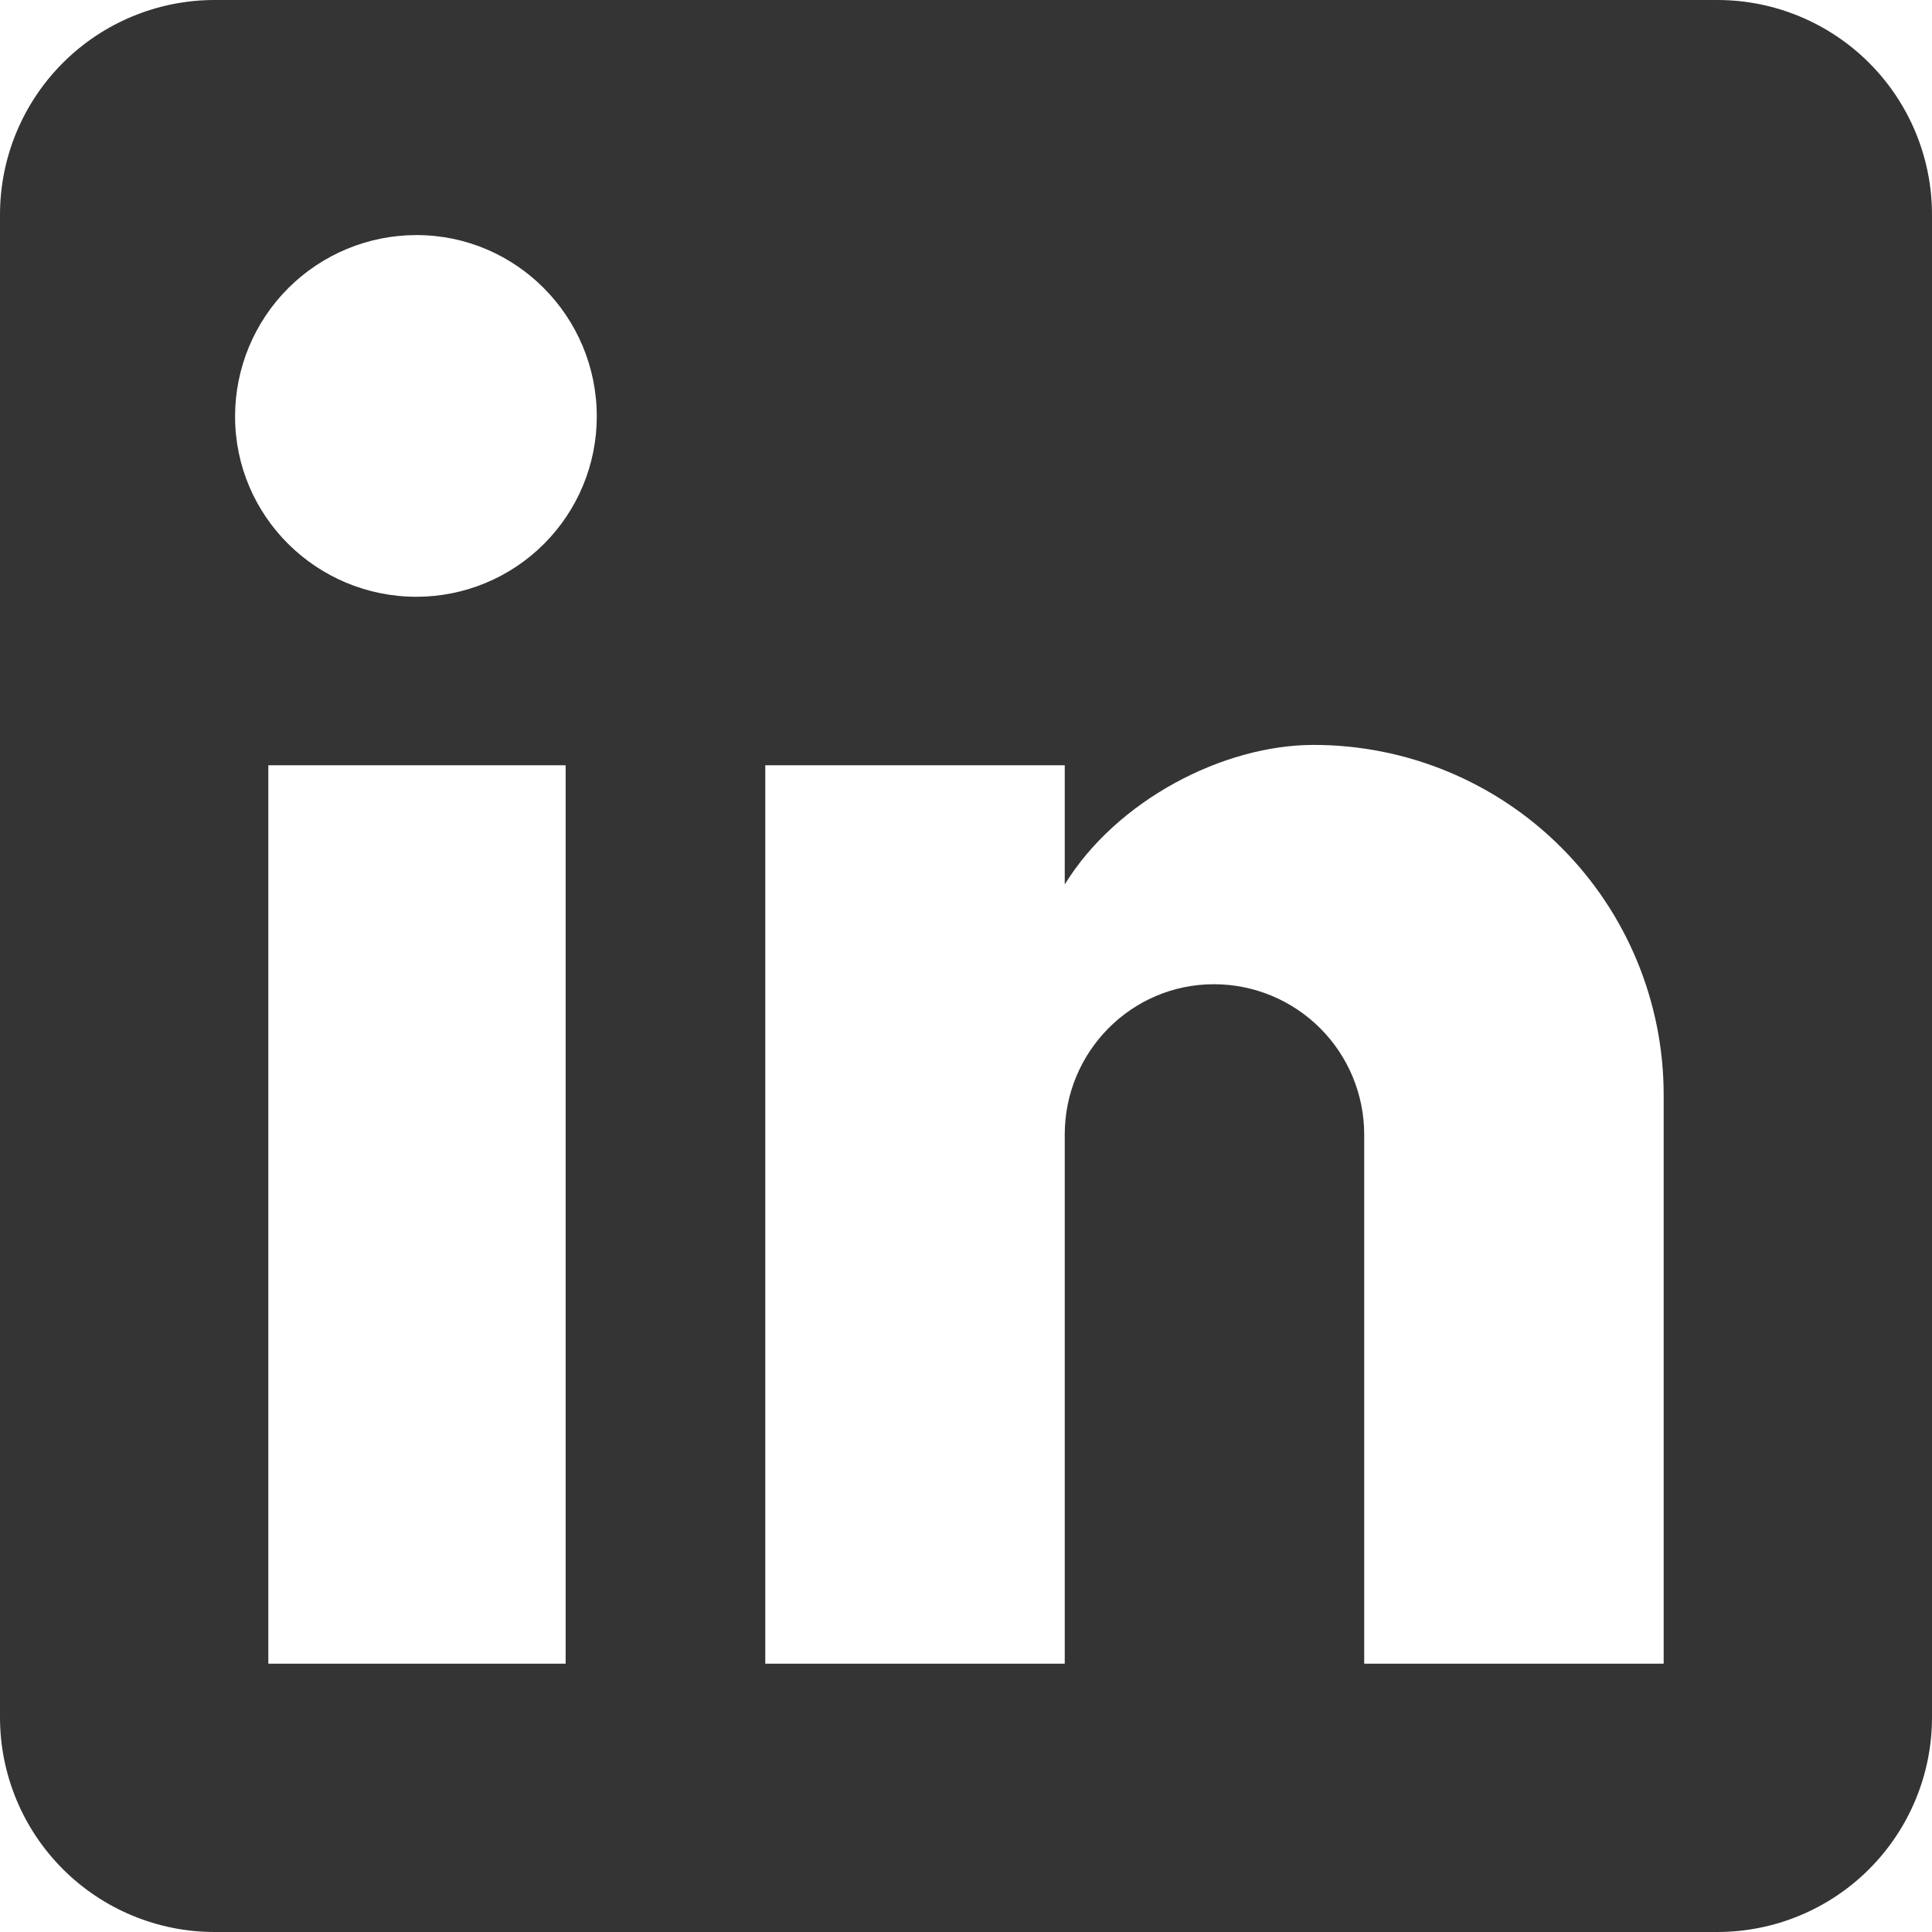
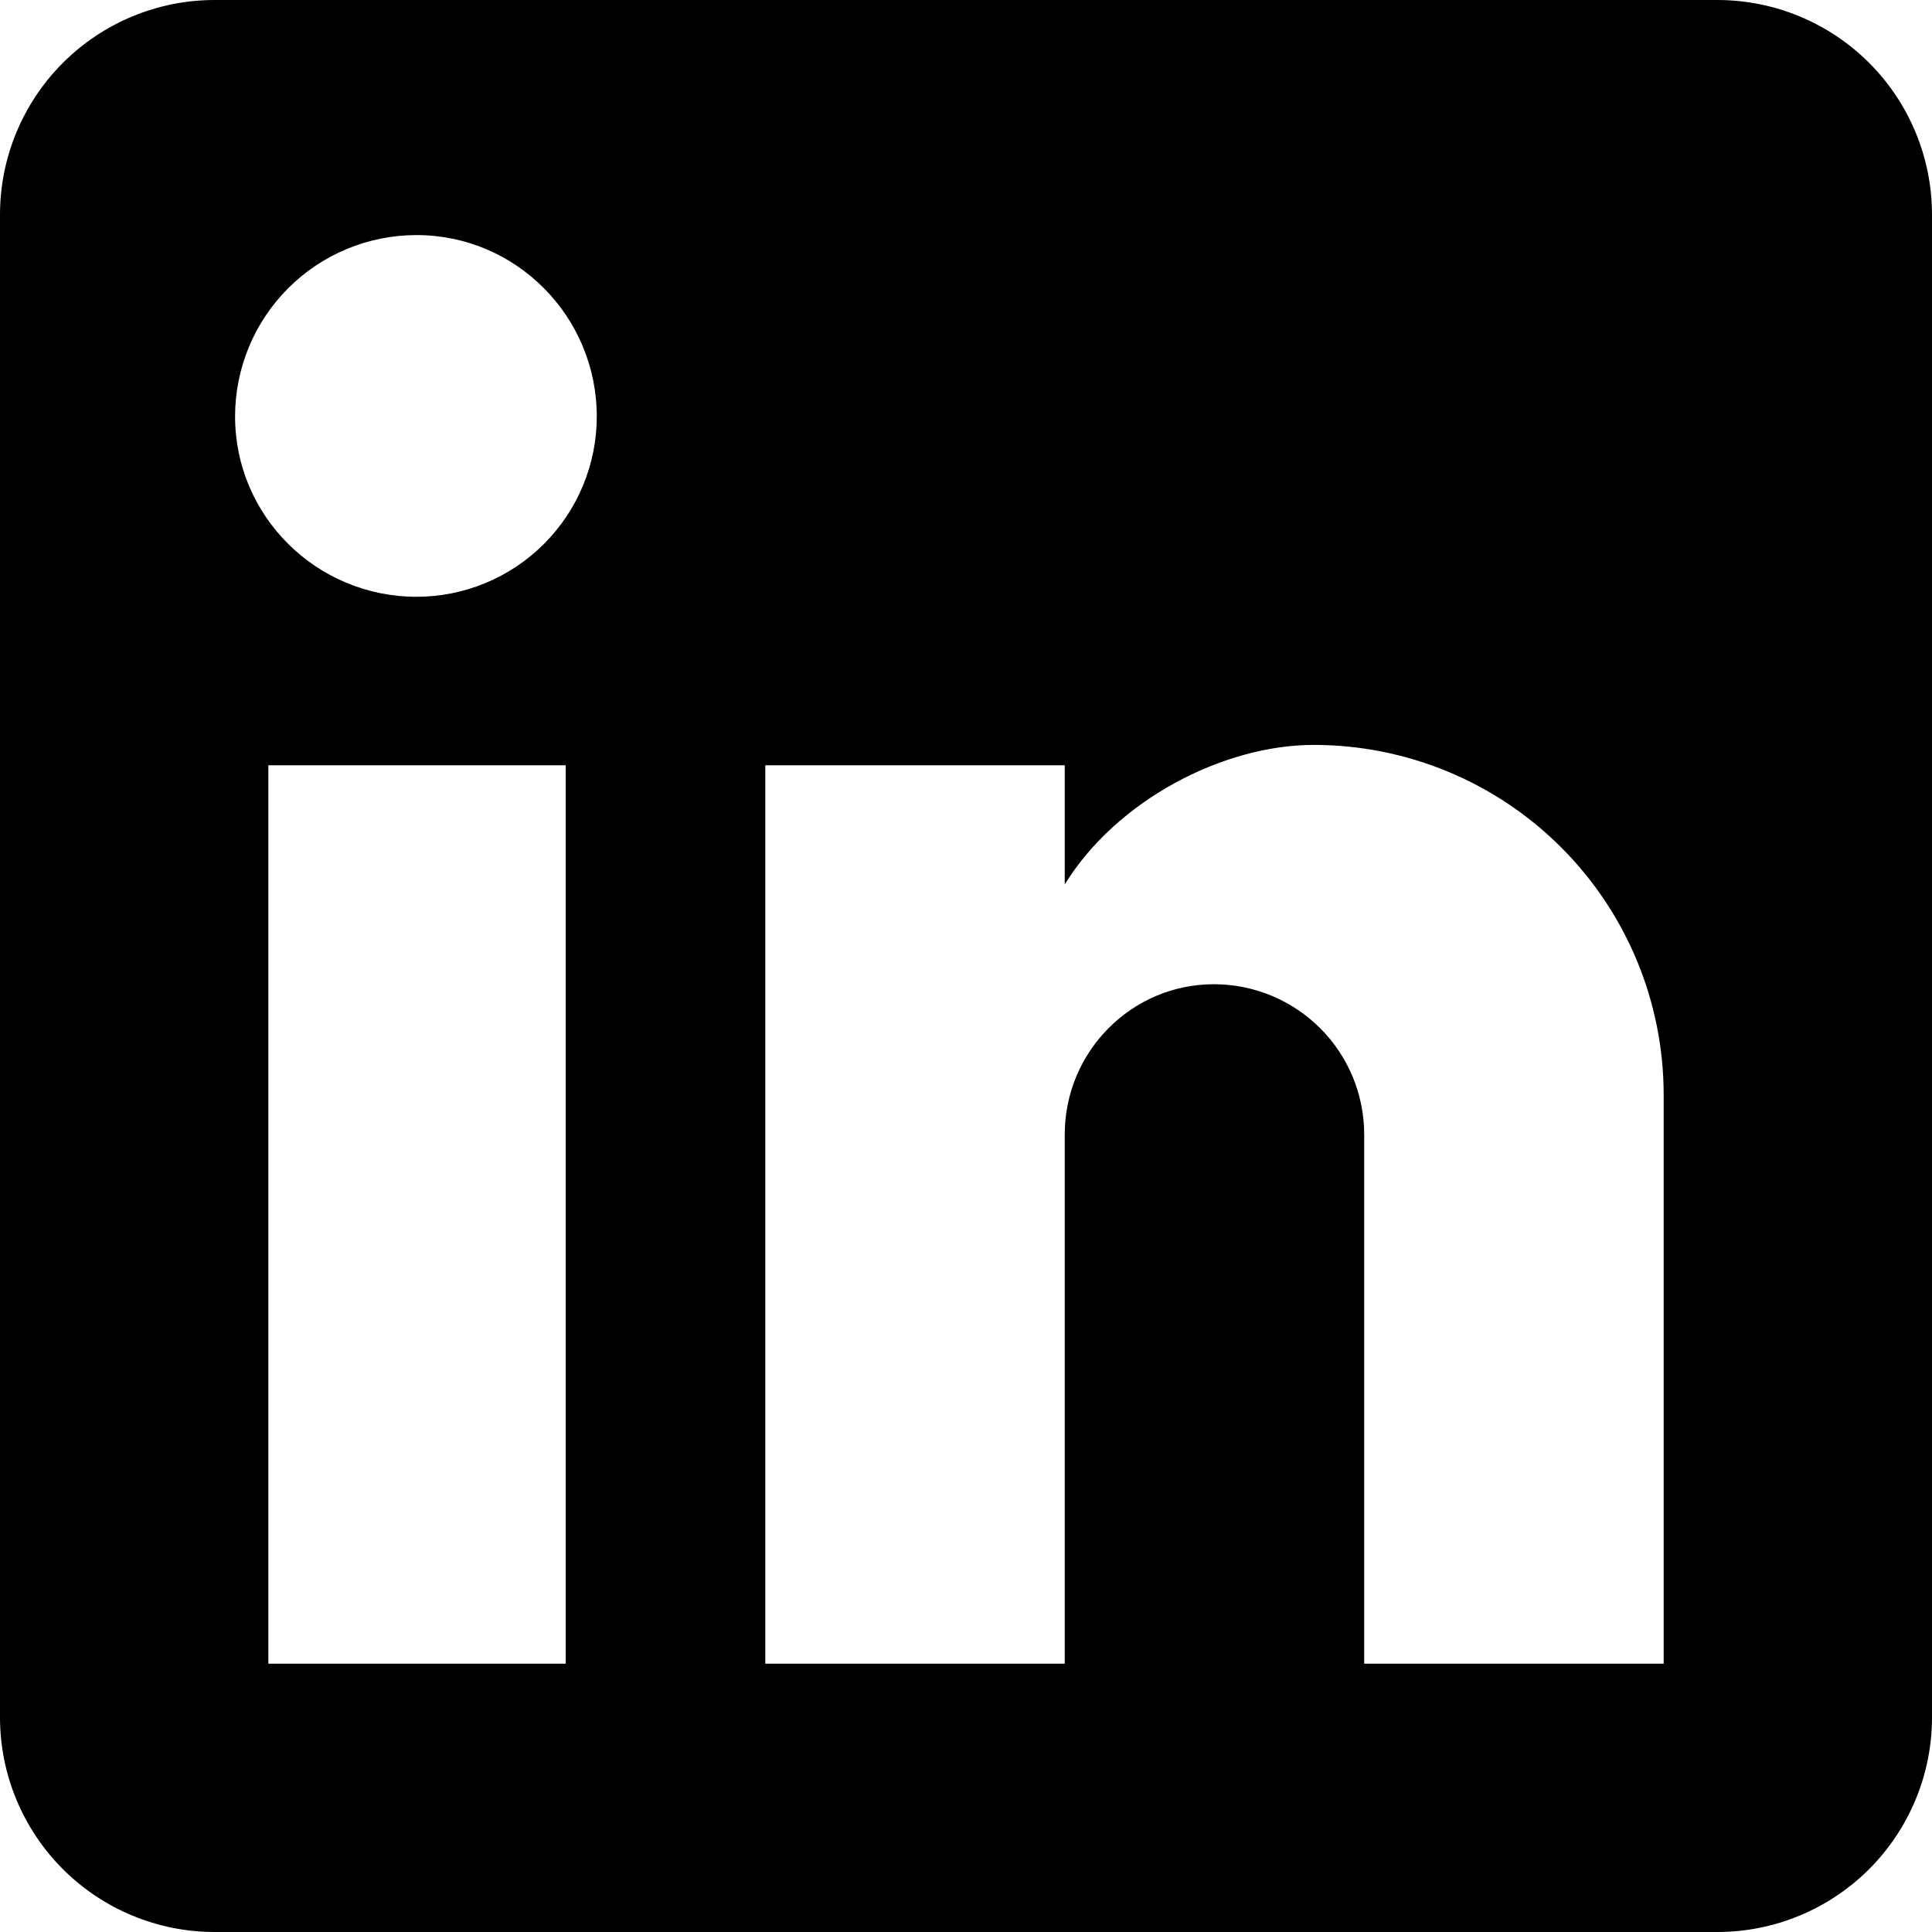
- <svg xmlns="http://www.w3.org/2000/svg" width="46" height="46" viewBox="0 0 46 46" fill="none">
-   <path d="M40.889 0C42.244 0 43.544 0.538 44.503 1.497C45.462 2.456 46 3.756 46 5.111V40.889C46 42.244 45.462 43.544 44.503 44.503C43.544 45.462 42.244 46 40.889 46H5.111C3.756 46 2.456 45.462 1.497 44.503C0.538 43.544 0 42.244 0 40.889V5.111C0 3.756 0.538 2.456 1.497 1.497C2.456 0.538 3.756 0 5.111 0H40.889ZM39.611 39.611V26.067C39.611 23.857 38.733 21.738 37.171 20.176C35.609 18.613 33.489 17.736 31.28 17.736C29.108 17.736 26.578 19.064 25.351 21.058V18.221H18.221V39.611H25.351V27.012C25.351 25.044 26.936 23.434 28.903 23.434C29.852 23.434 30.762 23.811 31.433 24.482C32.104 25.153 32.481 26.063 32.481 27.012V39.611H39.611ZM9.916 14.209C11.054 14.209 12.146 13.757 12.951 12.951C13.757 12.146 14.209 11.054 14.209 9.916C14.209 7.539 12.292 5.597 9.916 5.597C8.77 5.597 7.672 6.052 6.862 6.862C6.052 7.672 5.597 8.77 5.597 9.916C5.597 12.292 7.539 14.209 9.916 14.209ZM13.468 39.611V18.221H6.389V39.611H13.468Z" fill="#343434" />
+ <svg xmlns="http://www.w3.org/2000/svg" width="46" height="46" viewBox="0 0 46 46">
+   <path d="M40.889 0C42.244 0 43.544 0.538 44.503 1.497C45.462 2.456 46 3.756 46 5.111V40.889C46 42.244 45.462 43.544 44.503 44.503C43.544 45.462 42.244 46 40.889 46H5.111C3.756 46 2.456 45.462 1.497 44.503C0.538 43.544 0 42.244 0 40.889V5.111C0 3.756 0.538 2.456 1.497 1.497C2.456 0.538 3.756 0 5.111 0H40.889ZM39.611 39.611V26.067C39.611 23.857 38.733 21.738 37.171 20.176C35.609 18.613 33.489 17.736 31.28 17.736C29.108 17.736 26.578 19.064 25.351 21.058V18.221H18.221V39.611H25.351V27.012C25.351 25.044 26.936 23.434 28.903 23.434C29.852 23.434 30.762 23.811 31.433 24.482C32.104 25.153 32.481 26.063 32.481 27.012V39.611H39.611ZM9.916 14.209C11.054 14.209 12.146 13.757 12.951 12.951C13.757 12.146 14.209 11.054 14.209 9.916C14.209 7.539 12.292 5.597 9.916 5.597C8.77 5.597 7.672 6.052 6.862 6.862C6.052 7.672 5.597 8.77 5.597 9.916C5.597 12.292 7.539 14.209 9.916 14.209ZM13.468 39.611V18.221H6.389V39.611H13.468Z" />
</svg>
